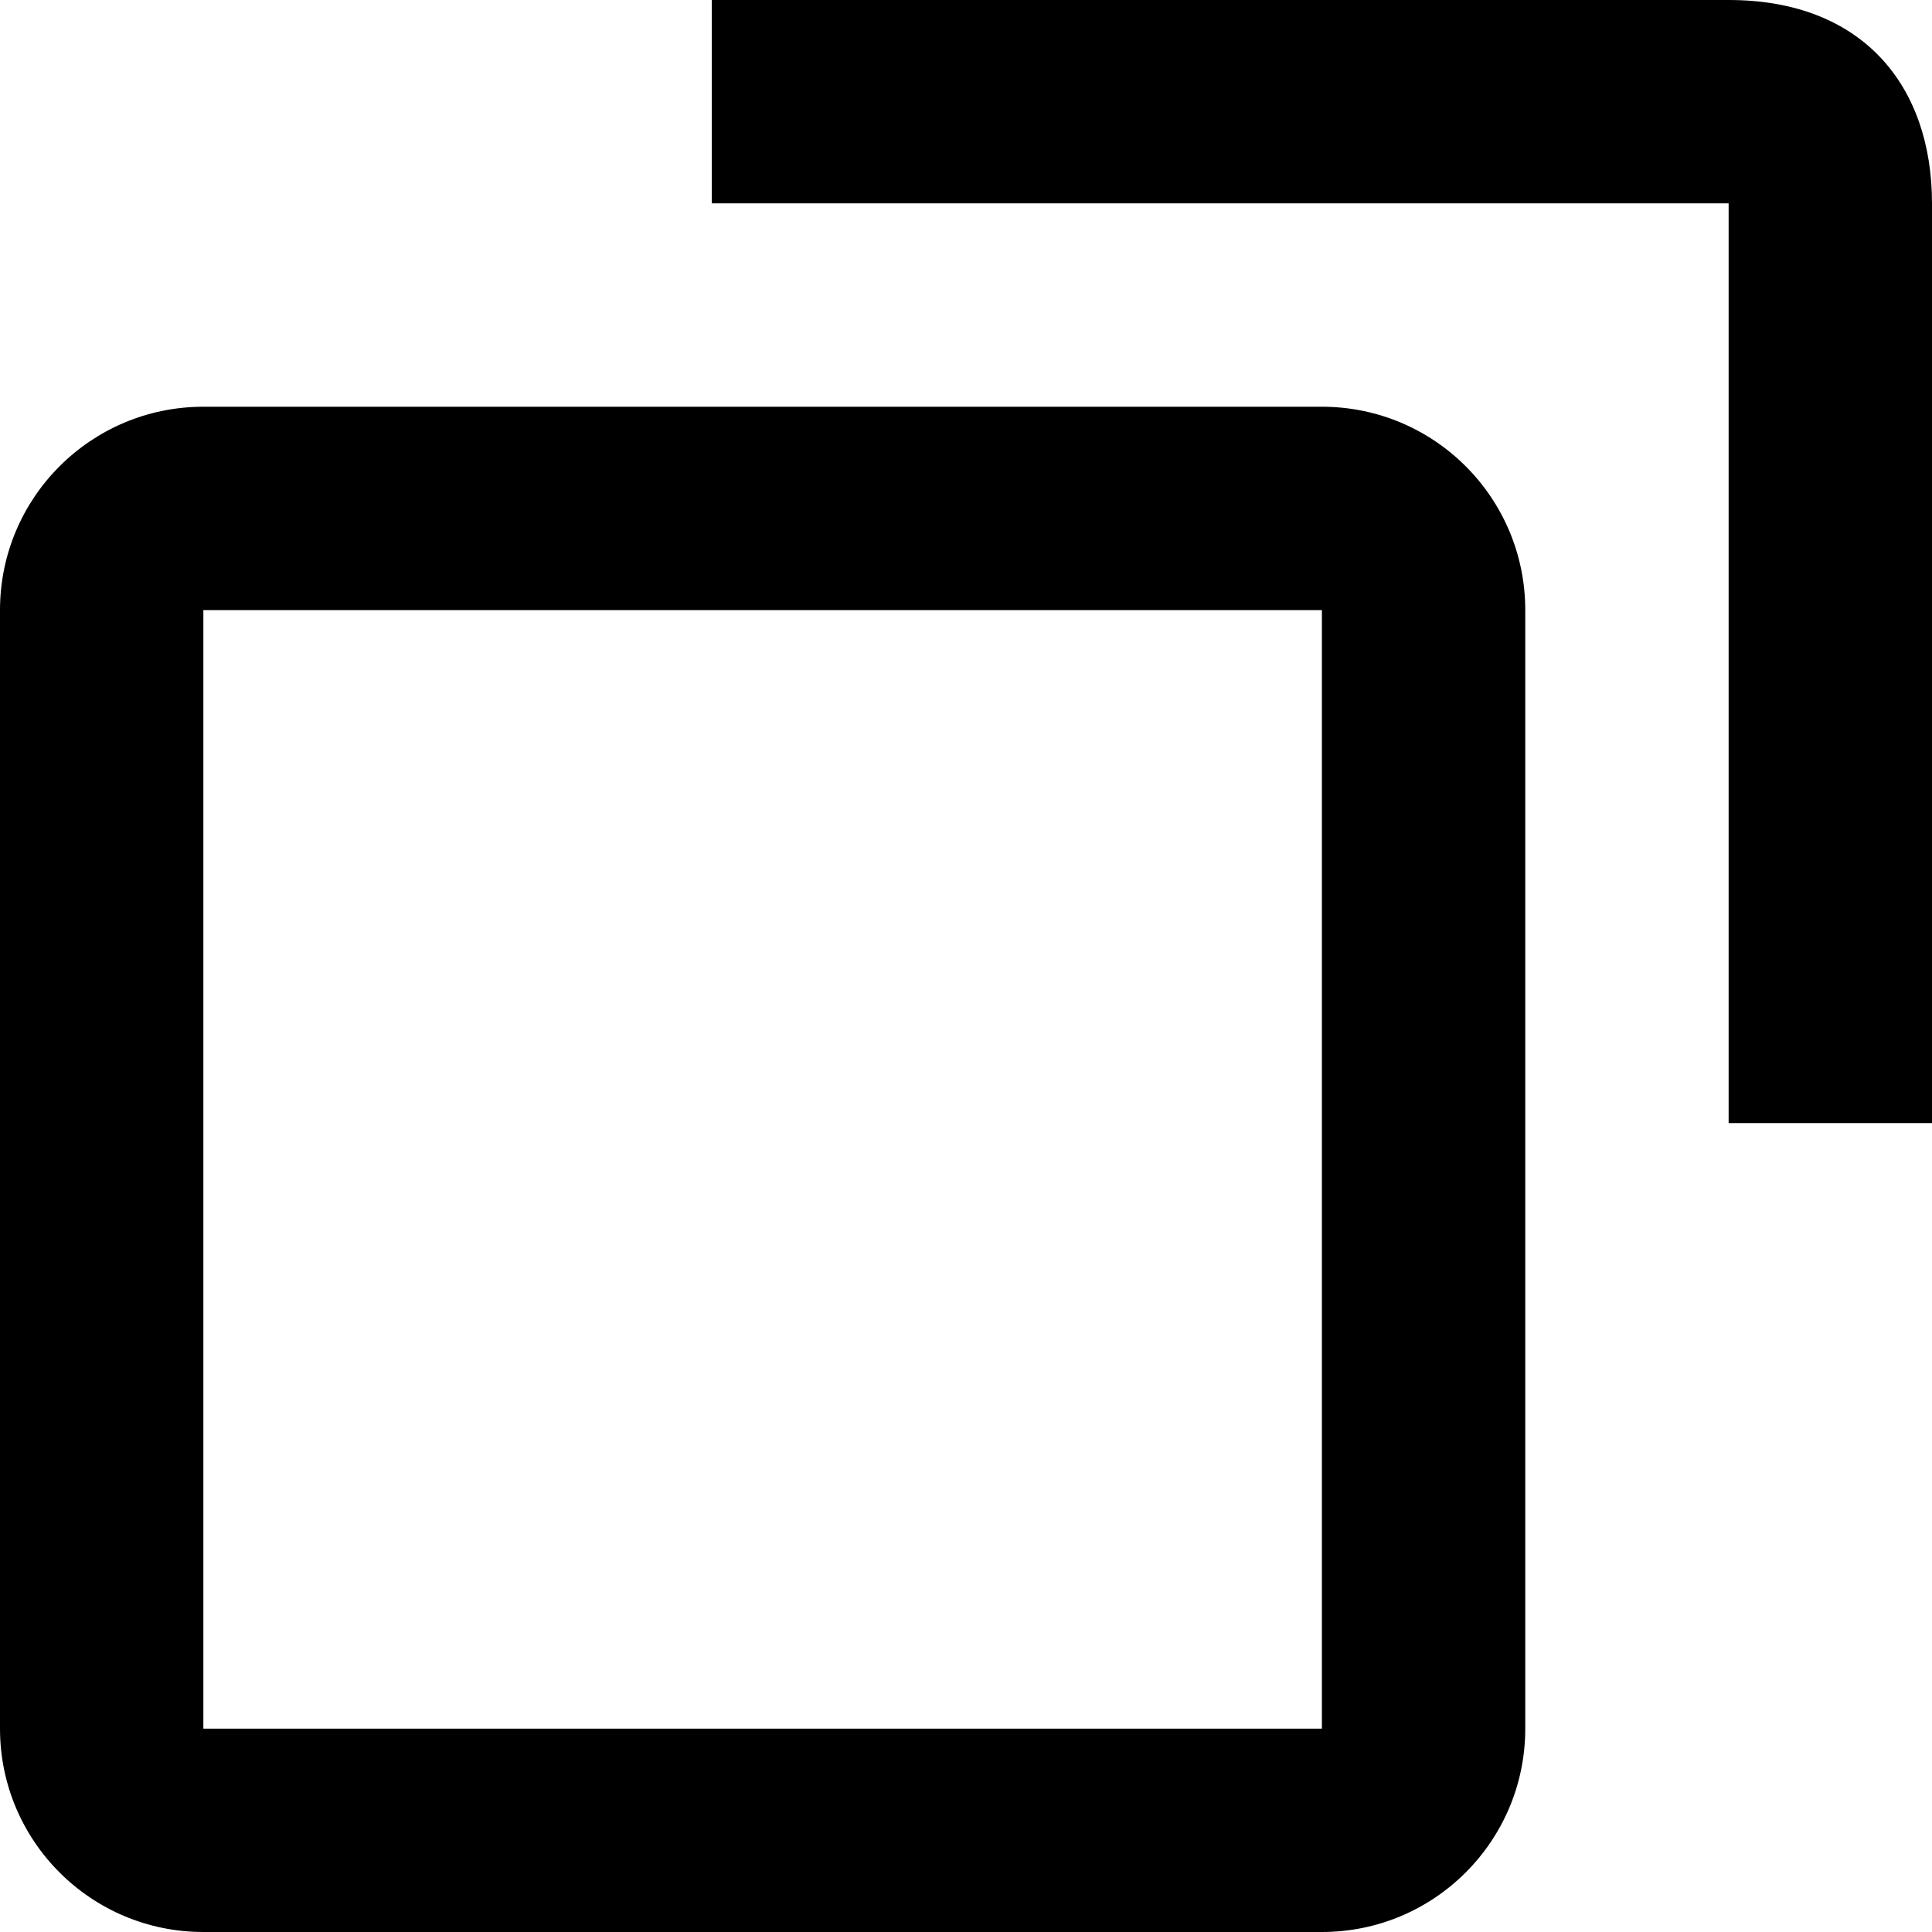
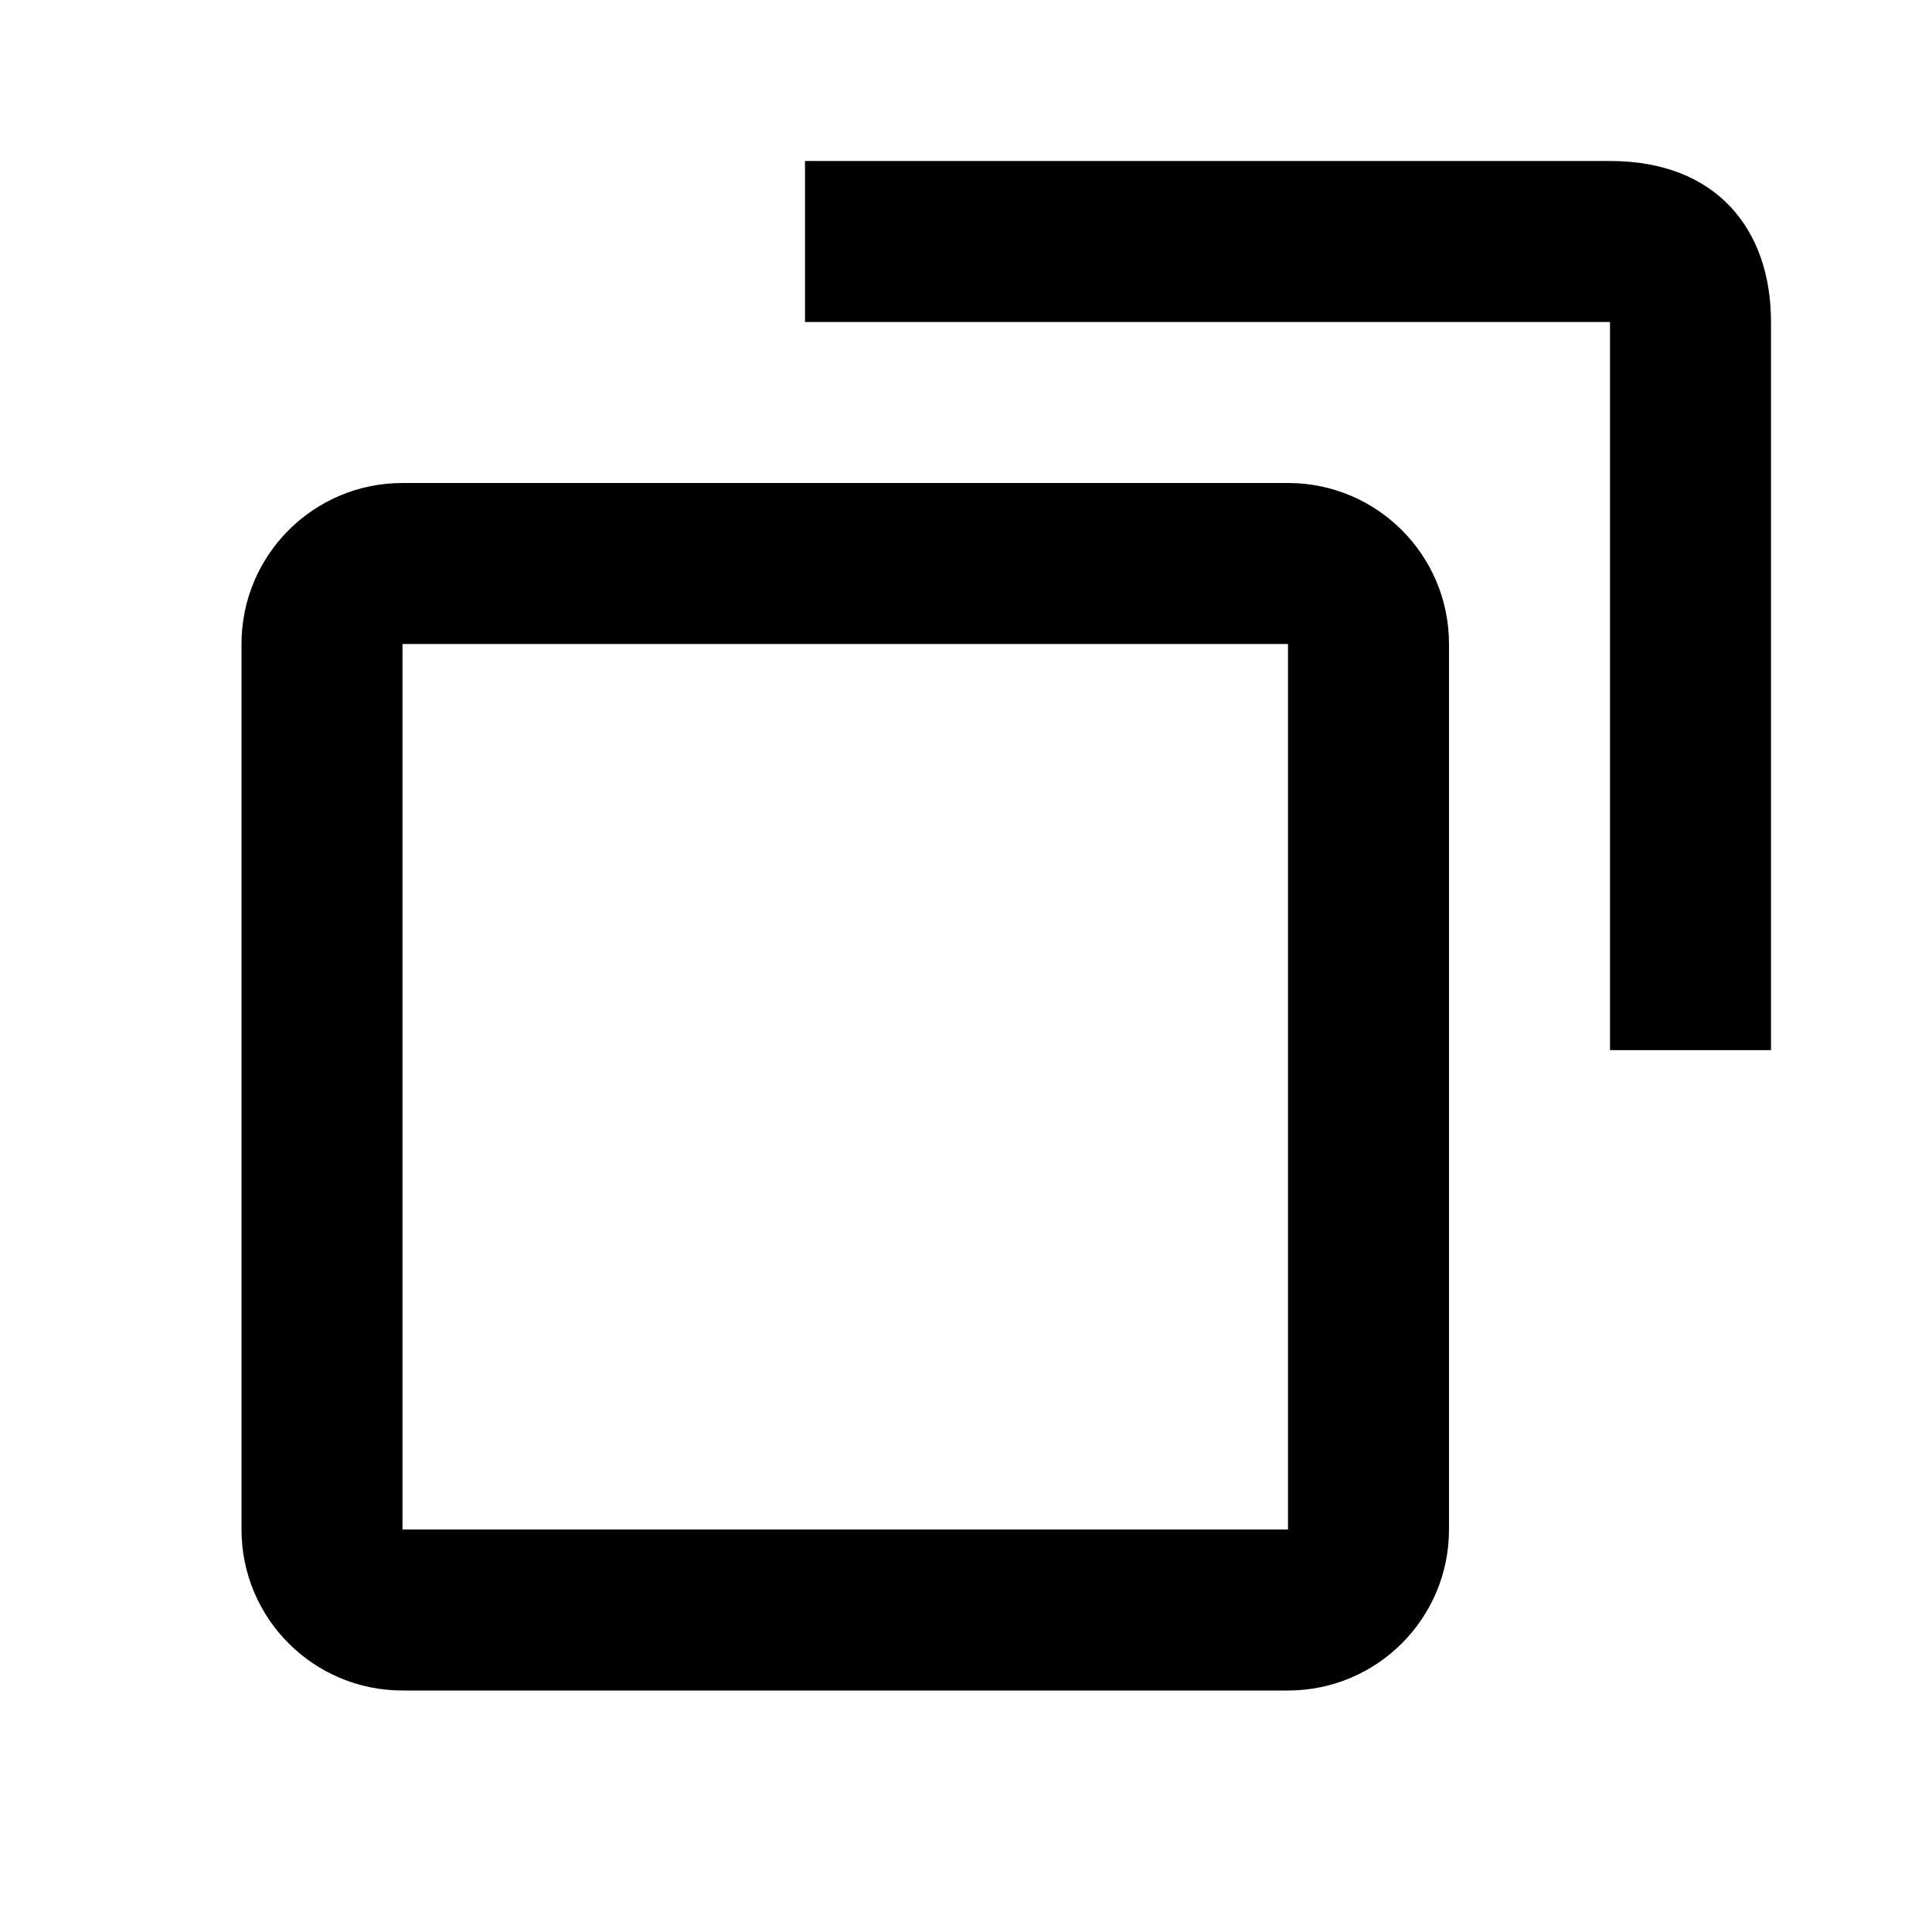
- <svg xmlns="http://www.w3.org/2000/svg" width="19px" height="19px" viewBox="0 0 19 19" version="1.1">
-   <path d="M7,2 L7,0 L17,0 C18.322,0 19,0.848 19,2 L19,11.045 L17,11.045 L17,2 L7,2 Z M2,4 L13,4 C14.105,4 15,4.895 15,6 L15,17 C15,18.105 14.105,19 13,19 L2,19 C0.895,19 0,18.105 0,17 L0,6 C0,4.895 0.895,4 2,4 Z M2,6 L2,17 L13,17 L13,6 L2,6 Z" id="path-1" />
+ <svg xmlns="http://www.w3.org/2000/svg" width="24px" height="24px" viewBox="0 0 24 24" version="1.1">
+   <path d="M10,4 L10,2 L20,2 C21.322,2 22,2.848 22,4 L22,13.045 L20,13.045 L20,4 L10,4 Z M5,6 L16,6 C17.105,6 18,6.895 18,8 L18,19 C18,20.105 17.105,21 16,21 L5,21 C3.895,21 3,20.105 3,19 L3,8 C3,6.895 3.895,6 5,6 Z M5,8 L5,19 L16,19 L16,8 L5,8 Z" id="path-1" />
</svg>
